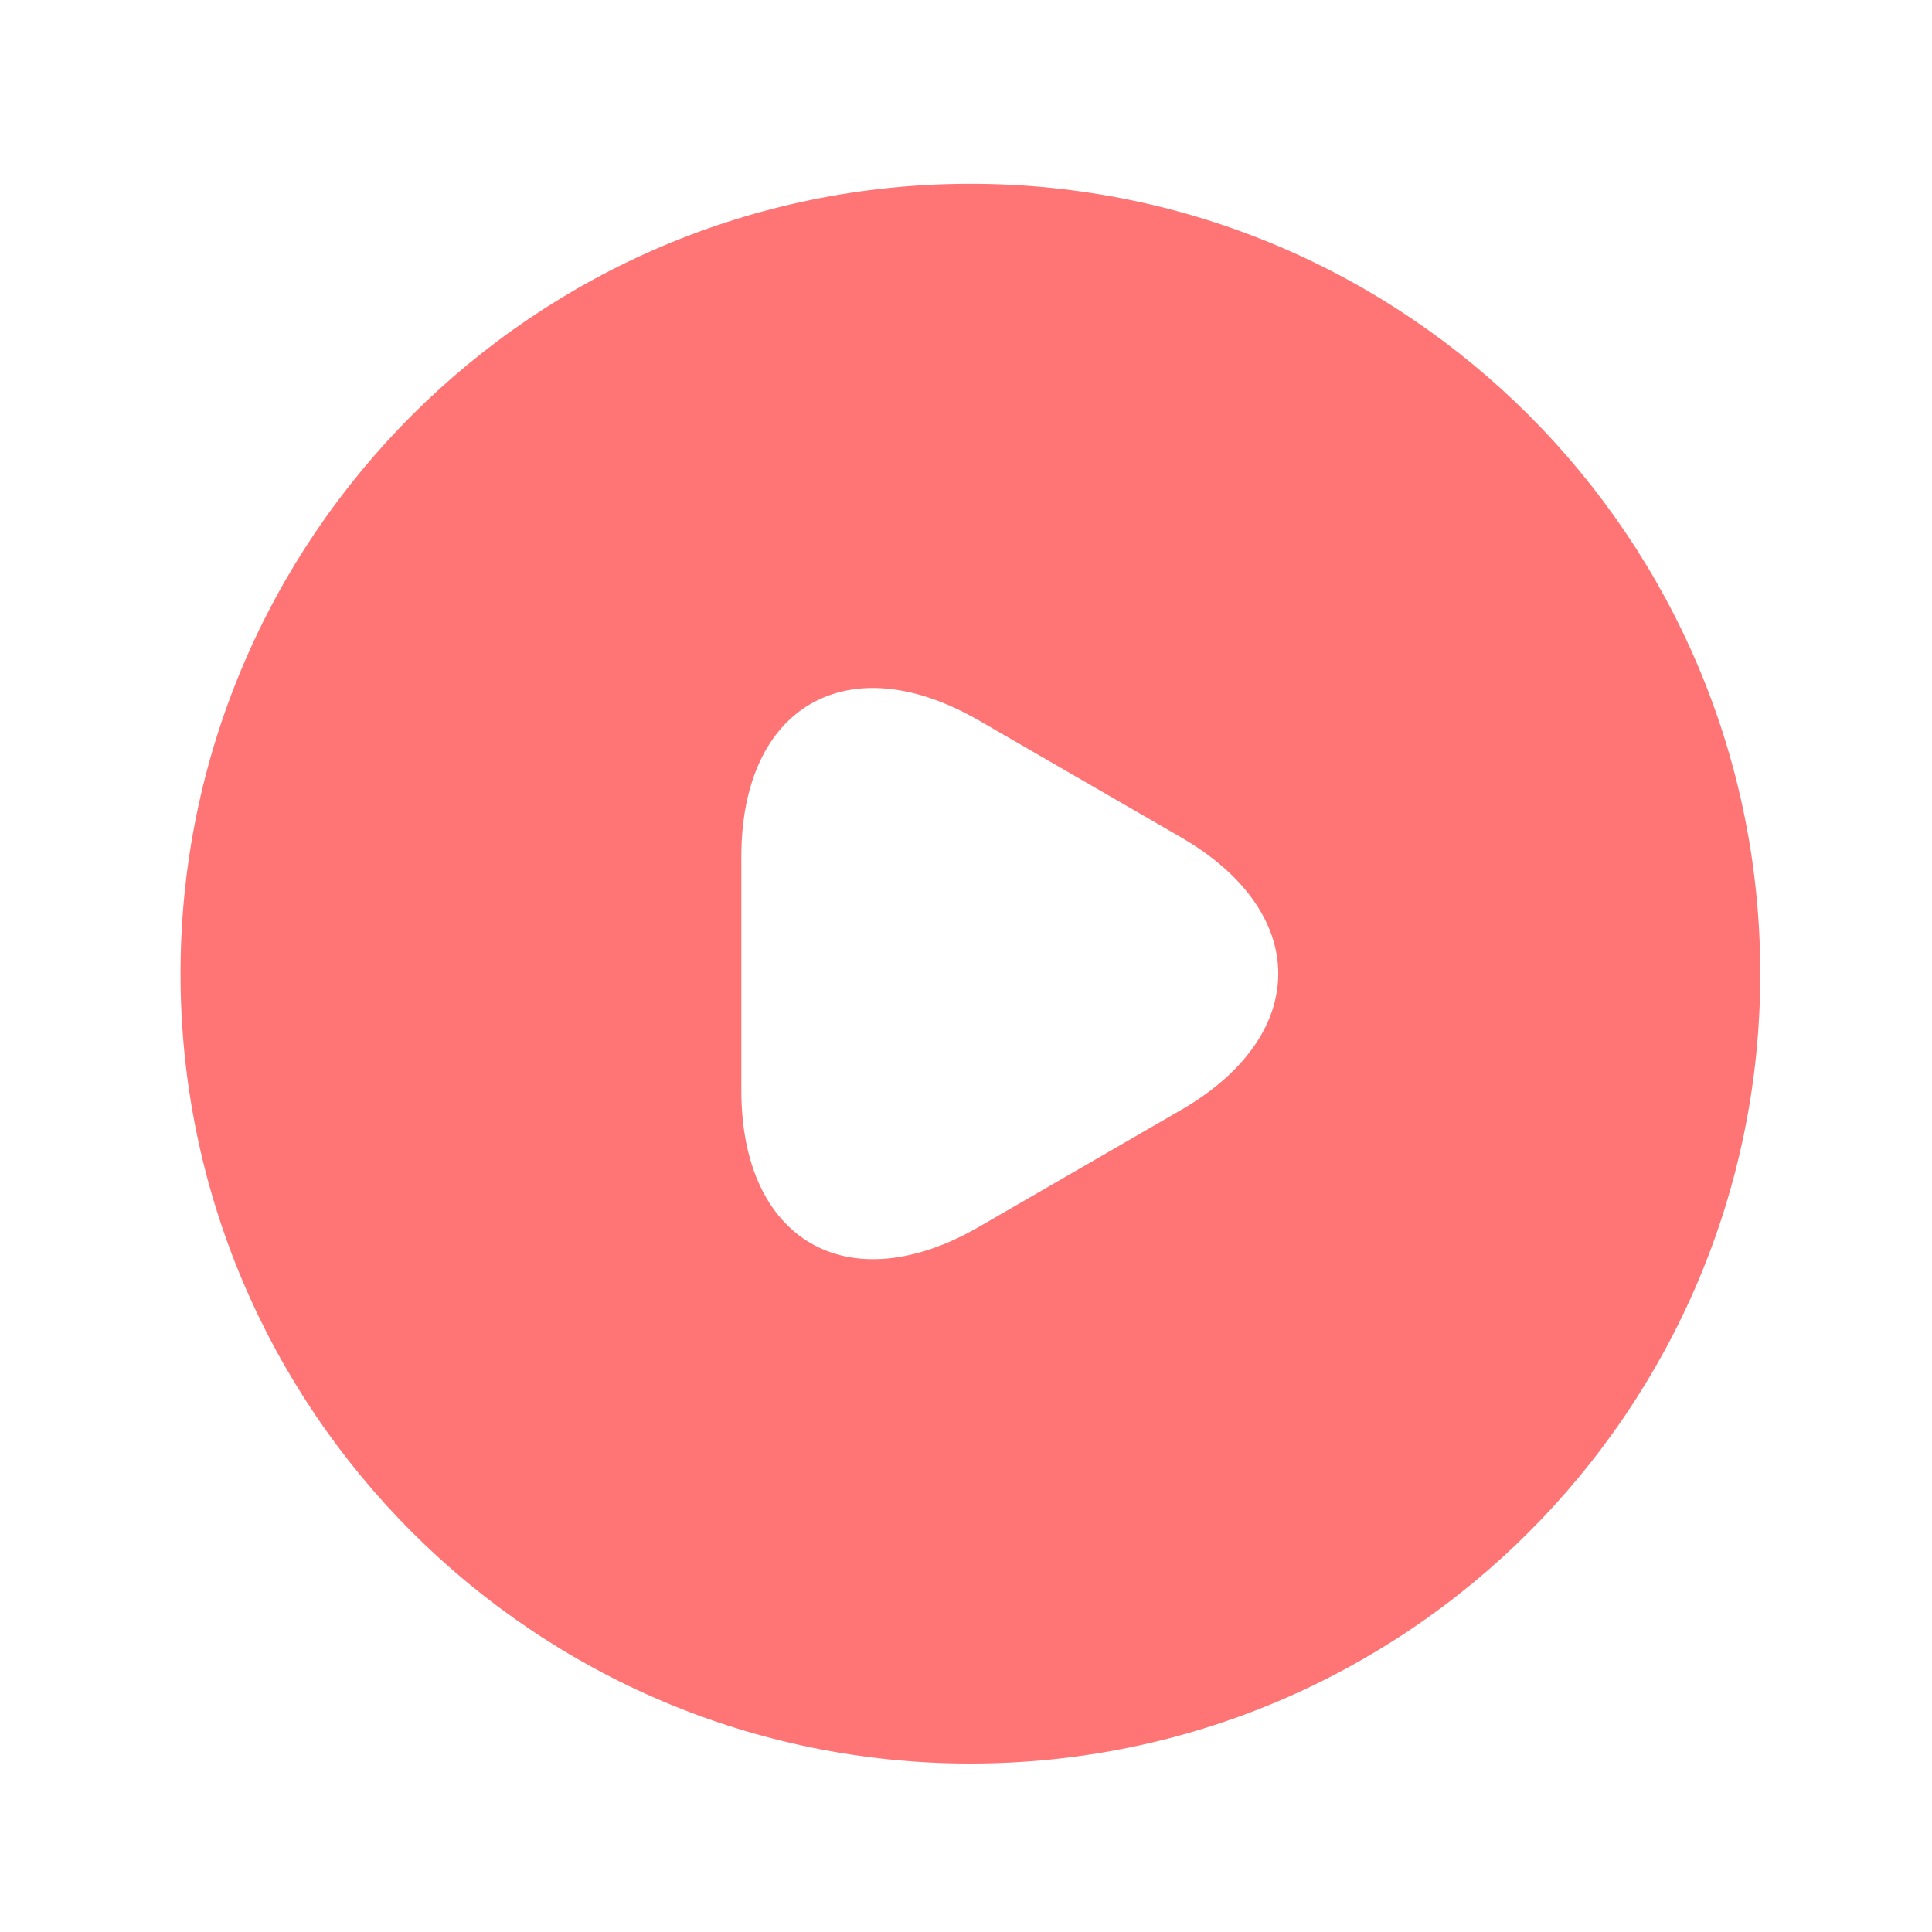
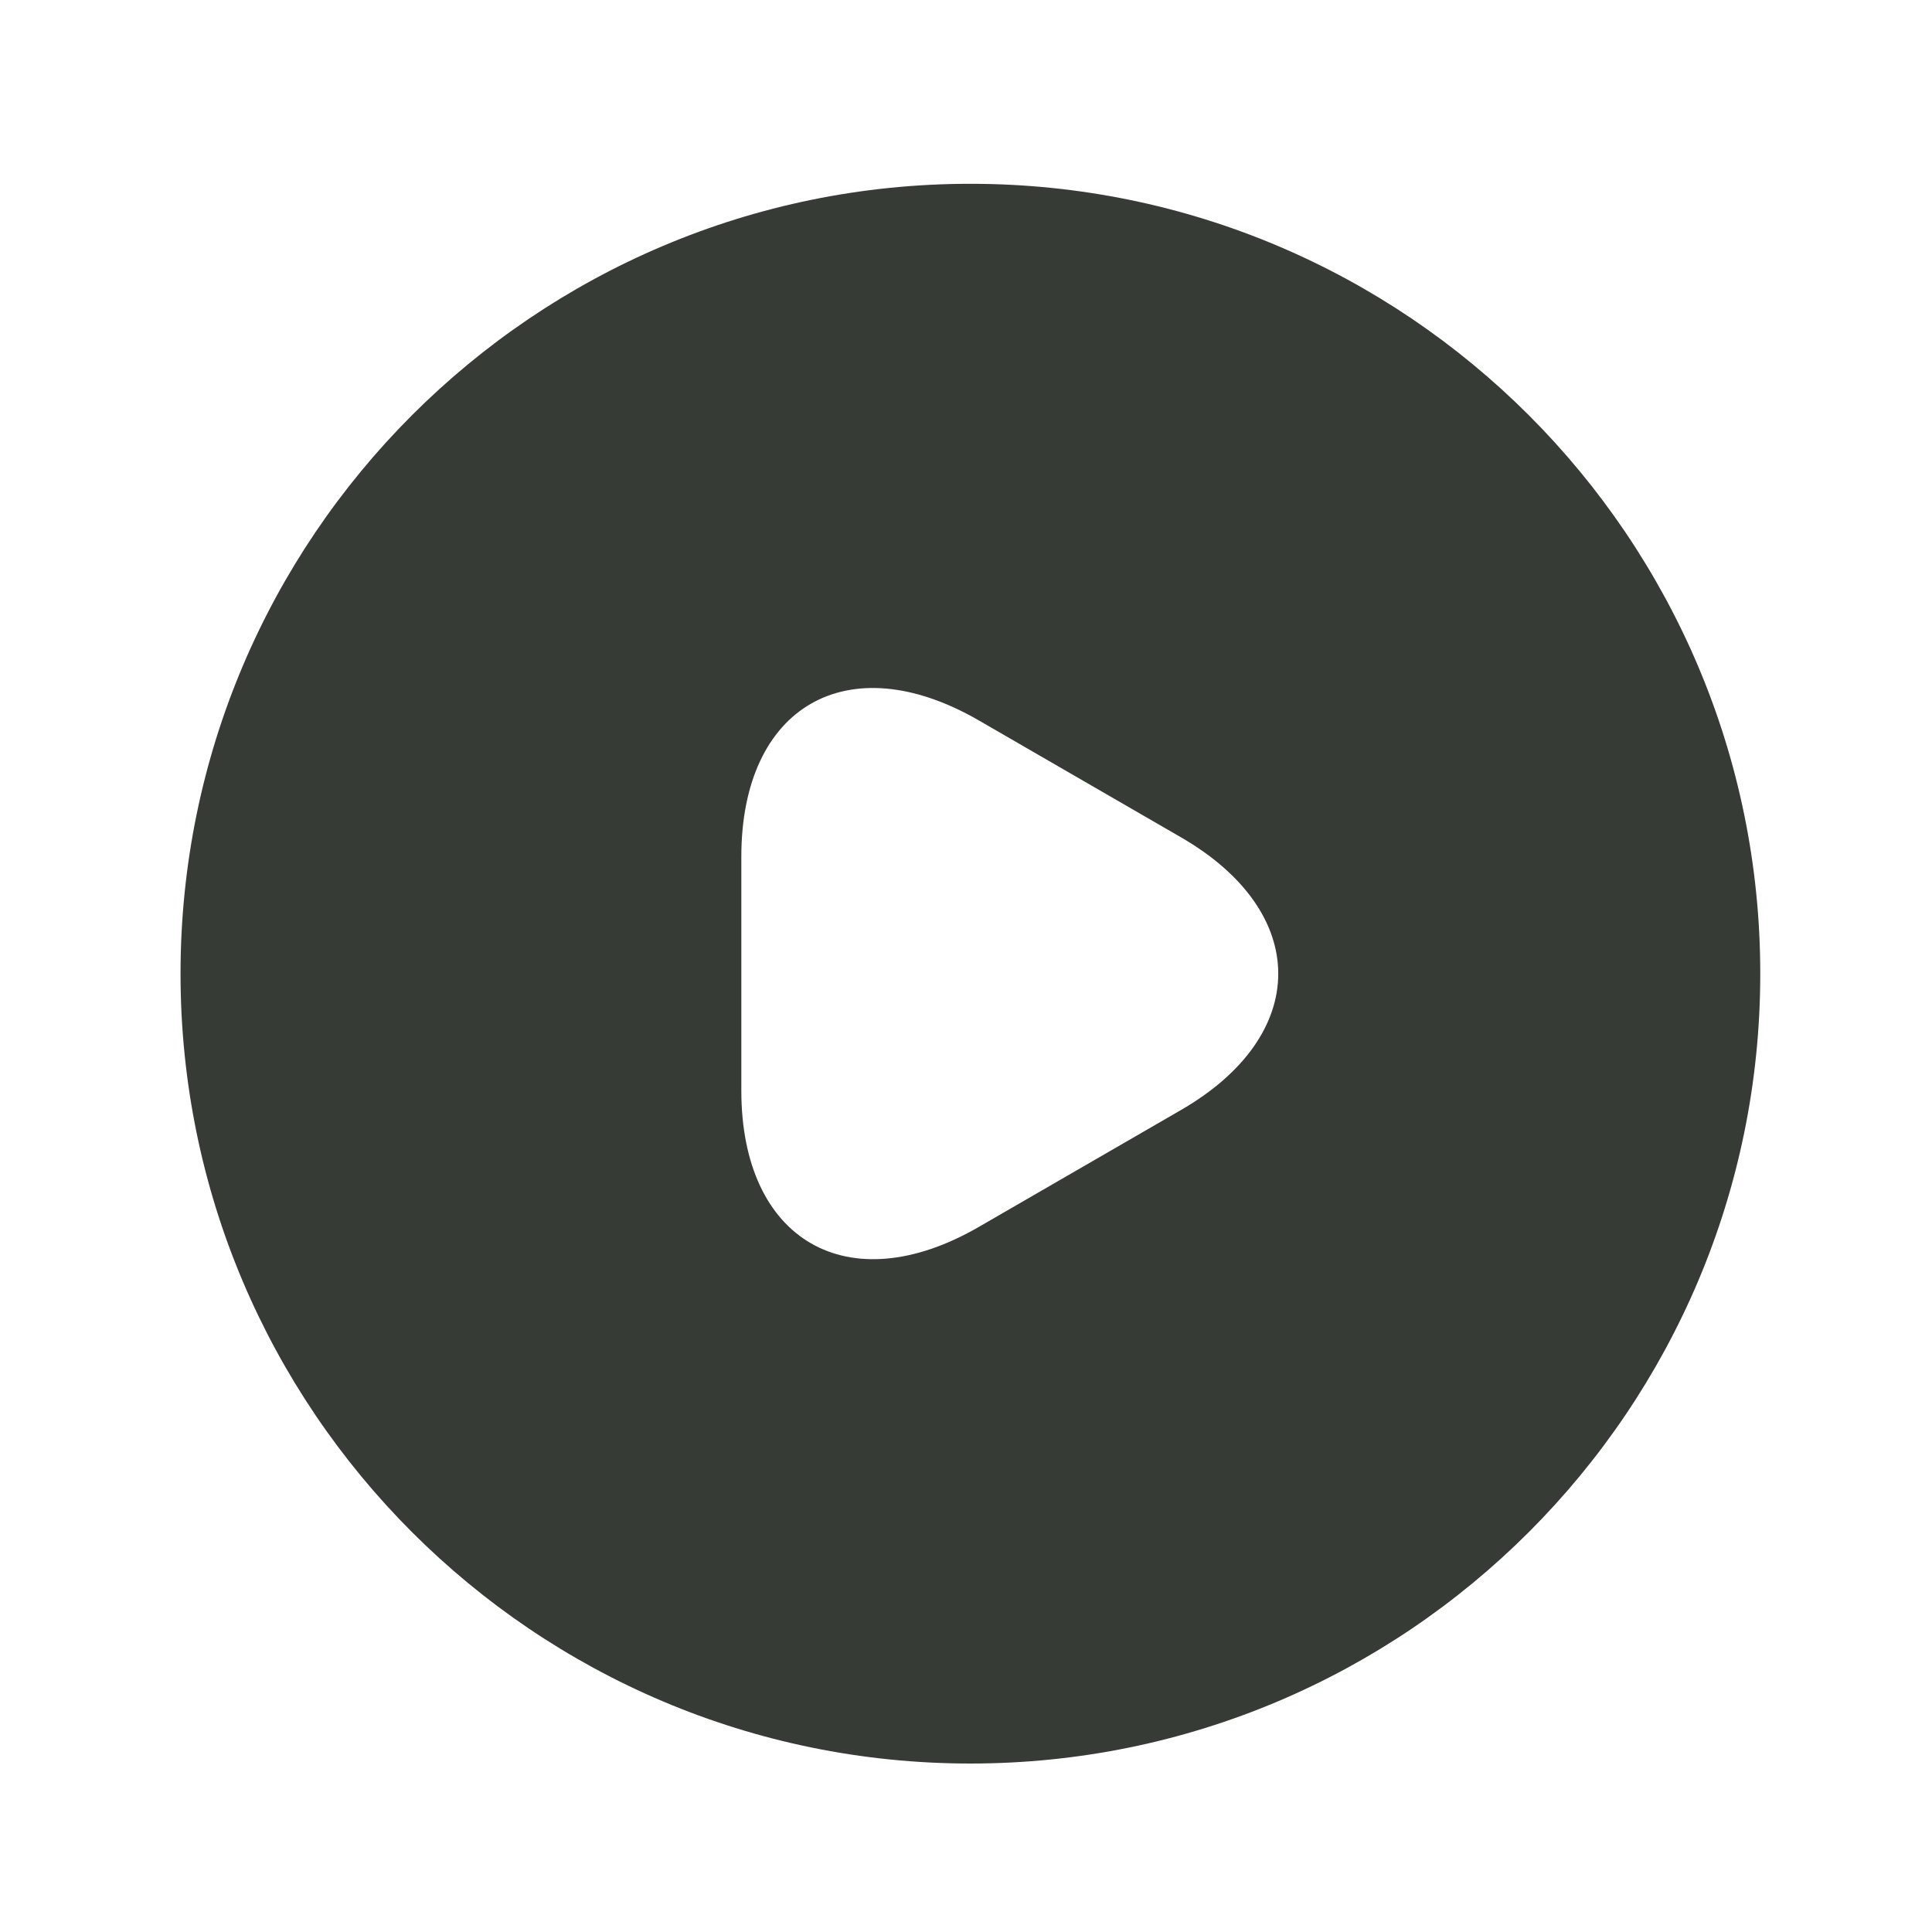
<svg xmlns="http://www.w3.org/2000/svg" width="45" height="45" viewBox="0 0 45 45" fill="none">
-   <path d="M22.602 4.281C12.447 4.281 4.205 12.523 4.205 22.679C4.205 32.834 12.447 41.076 22.602 41.076C32.758 41.076 41 32.834 41 22.679C41 12.523 32.758 4.281 22.602 4.281ZM27.496 25.861L22.787 28.584C19.751 30.332 17.267 28.897 17.267 25.401V19.956C17.267 16.442 19.751 15.025 22.787 16.773L27.496 19.496C30.532 21.244 30.532 24.114 27.496 25.861Z" fill="#FF7474" />
+   <path d="M22.602 4.281C12.447 4.281 4.205 12.523 4.205 22.679C4.205 32.834 12.447 41.076 22.602 41.076C32.758 41.076 41 32.834 41 22.679C41 12.523 32.758 4.281 22.602 4.281ZM27.496 25.861L22.787 28.584C19.751 30.332 17.267 28.897 17.267 25.401V19.956C17.267 16.442 19.751 15.025 22.787 16.773L27.496 19.496C30.532 21.244 30.532 24.114 27.496 25.861Z" fill="#363b35" />
</svg>
